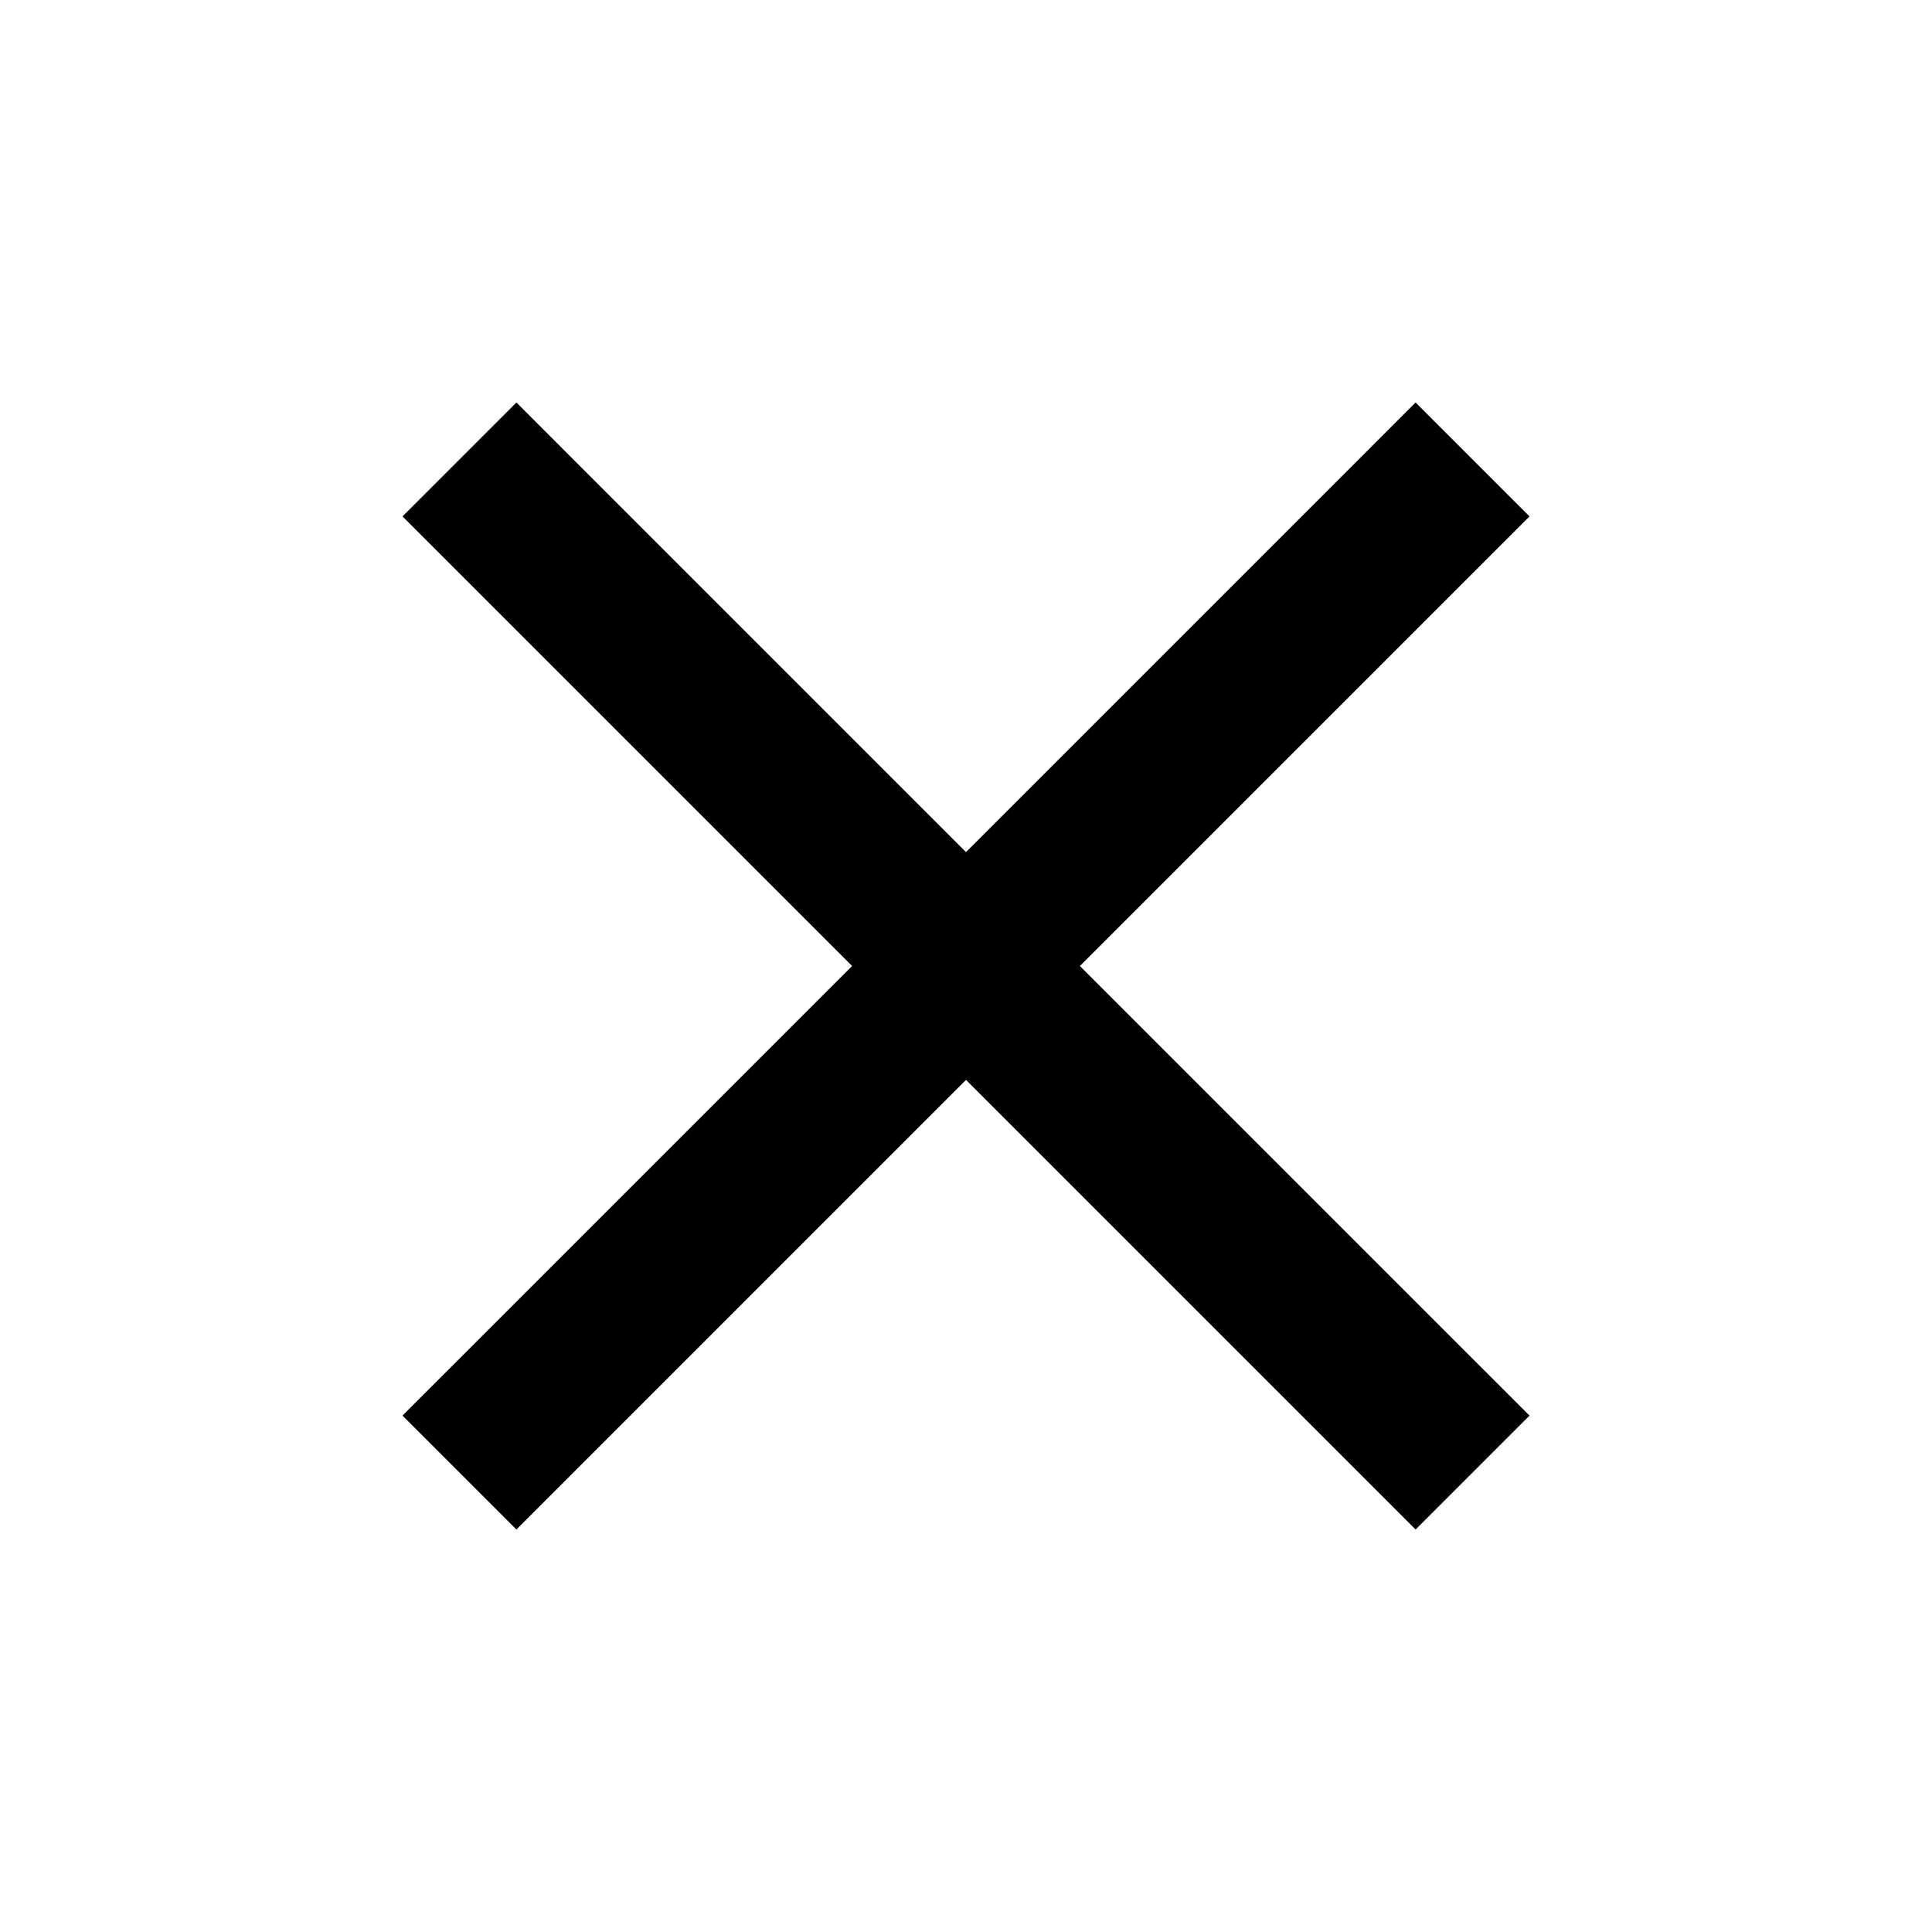
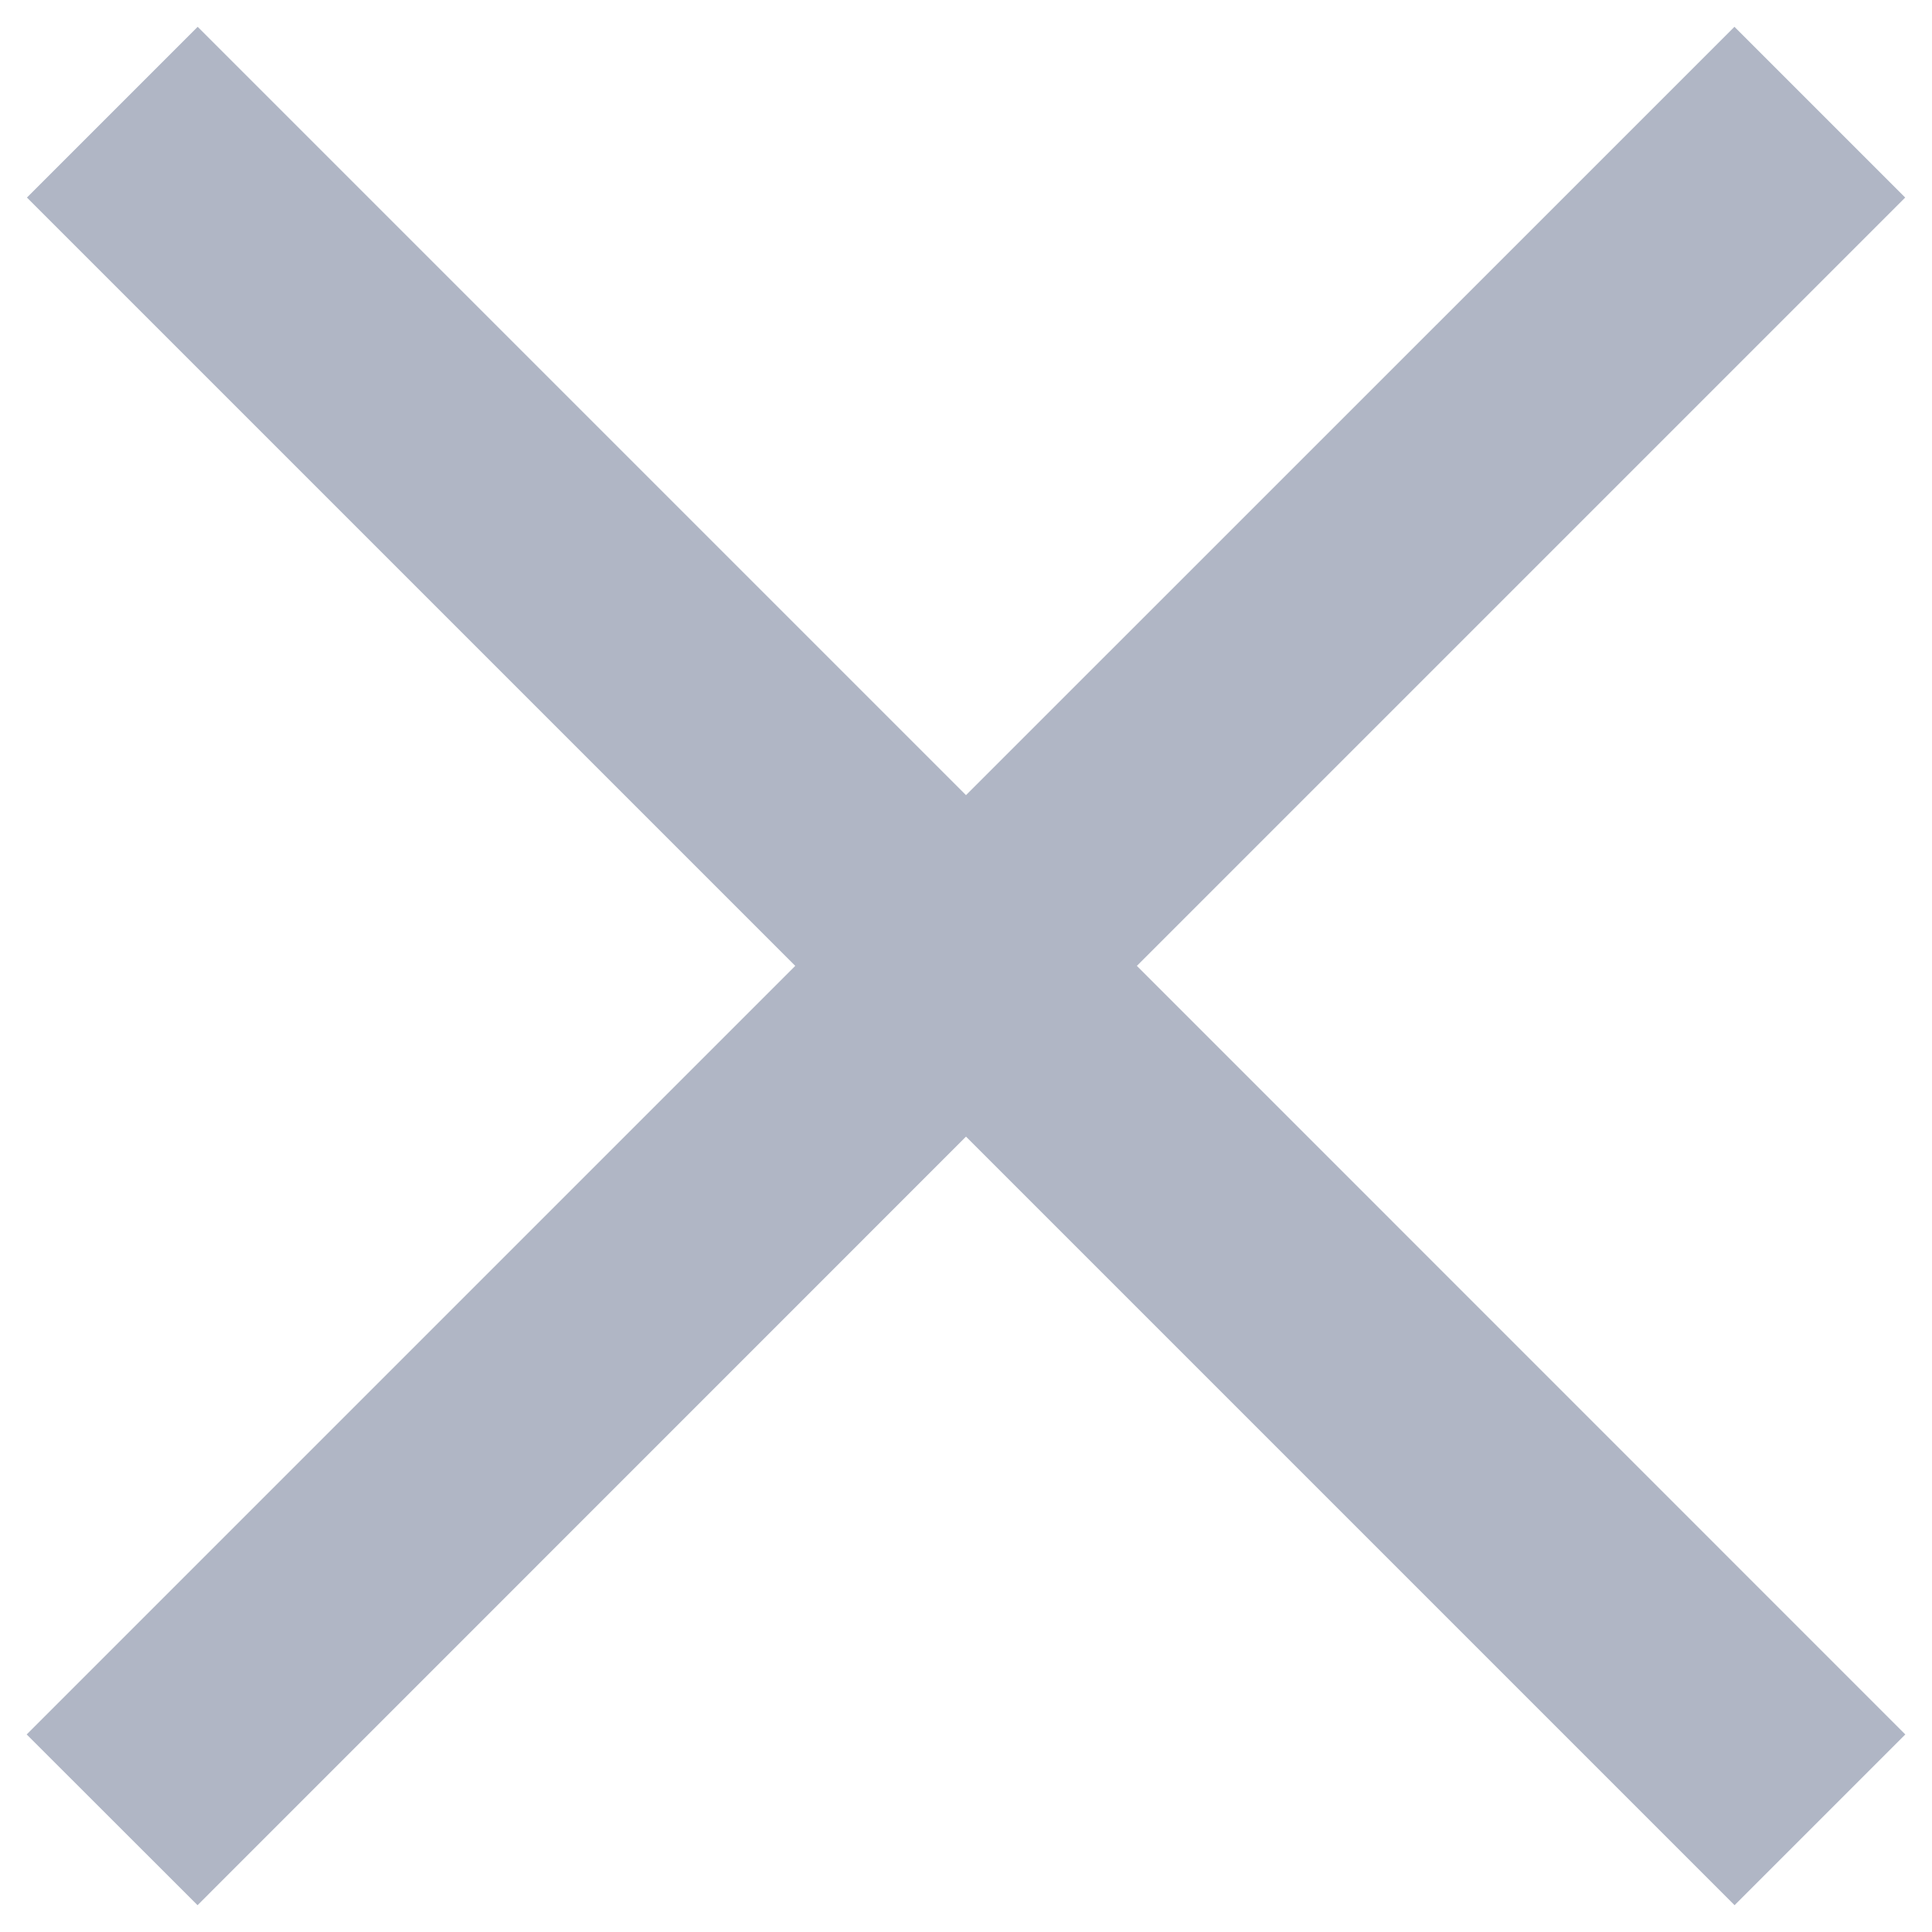
- <svg xmlns="http://www.w3.org/2000/svg" height="48" viewBox="0 0 48 48" width="48">
-   <path d="M38 12.83l-2.83-2.83-11.17 11.17-11.17-11.17-2.83 2.83 11.17 11.17-11.17 11.17 2.83 2.83 11.17-11.17 11.17 11.17 2.83-2.83-11.17-11.17z" />
-   <path d="M0 0h48v48h-48z" fill="none" />
+ <svg xmlns="http://www.w3.org/2000/svg" width="16" height="16" viewBox="0 0 16 16" fill="none">
+   <path fill-rule="evenodd" clip-rule="evenodd" d="M1.637 0.222L0.223 1.636L6.586 7.999L0.221 14.364L1.636 15.778L8 9.413L14.365 15.778L15.779 14.364L9.415 7.999L15.778 1.636L14.364 0.222L8 6.585L1.637 0.222Z" fill="#B0B6C5" />
</svg>
